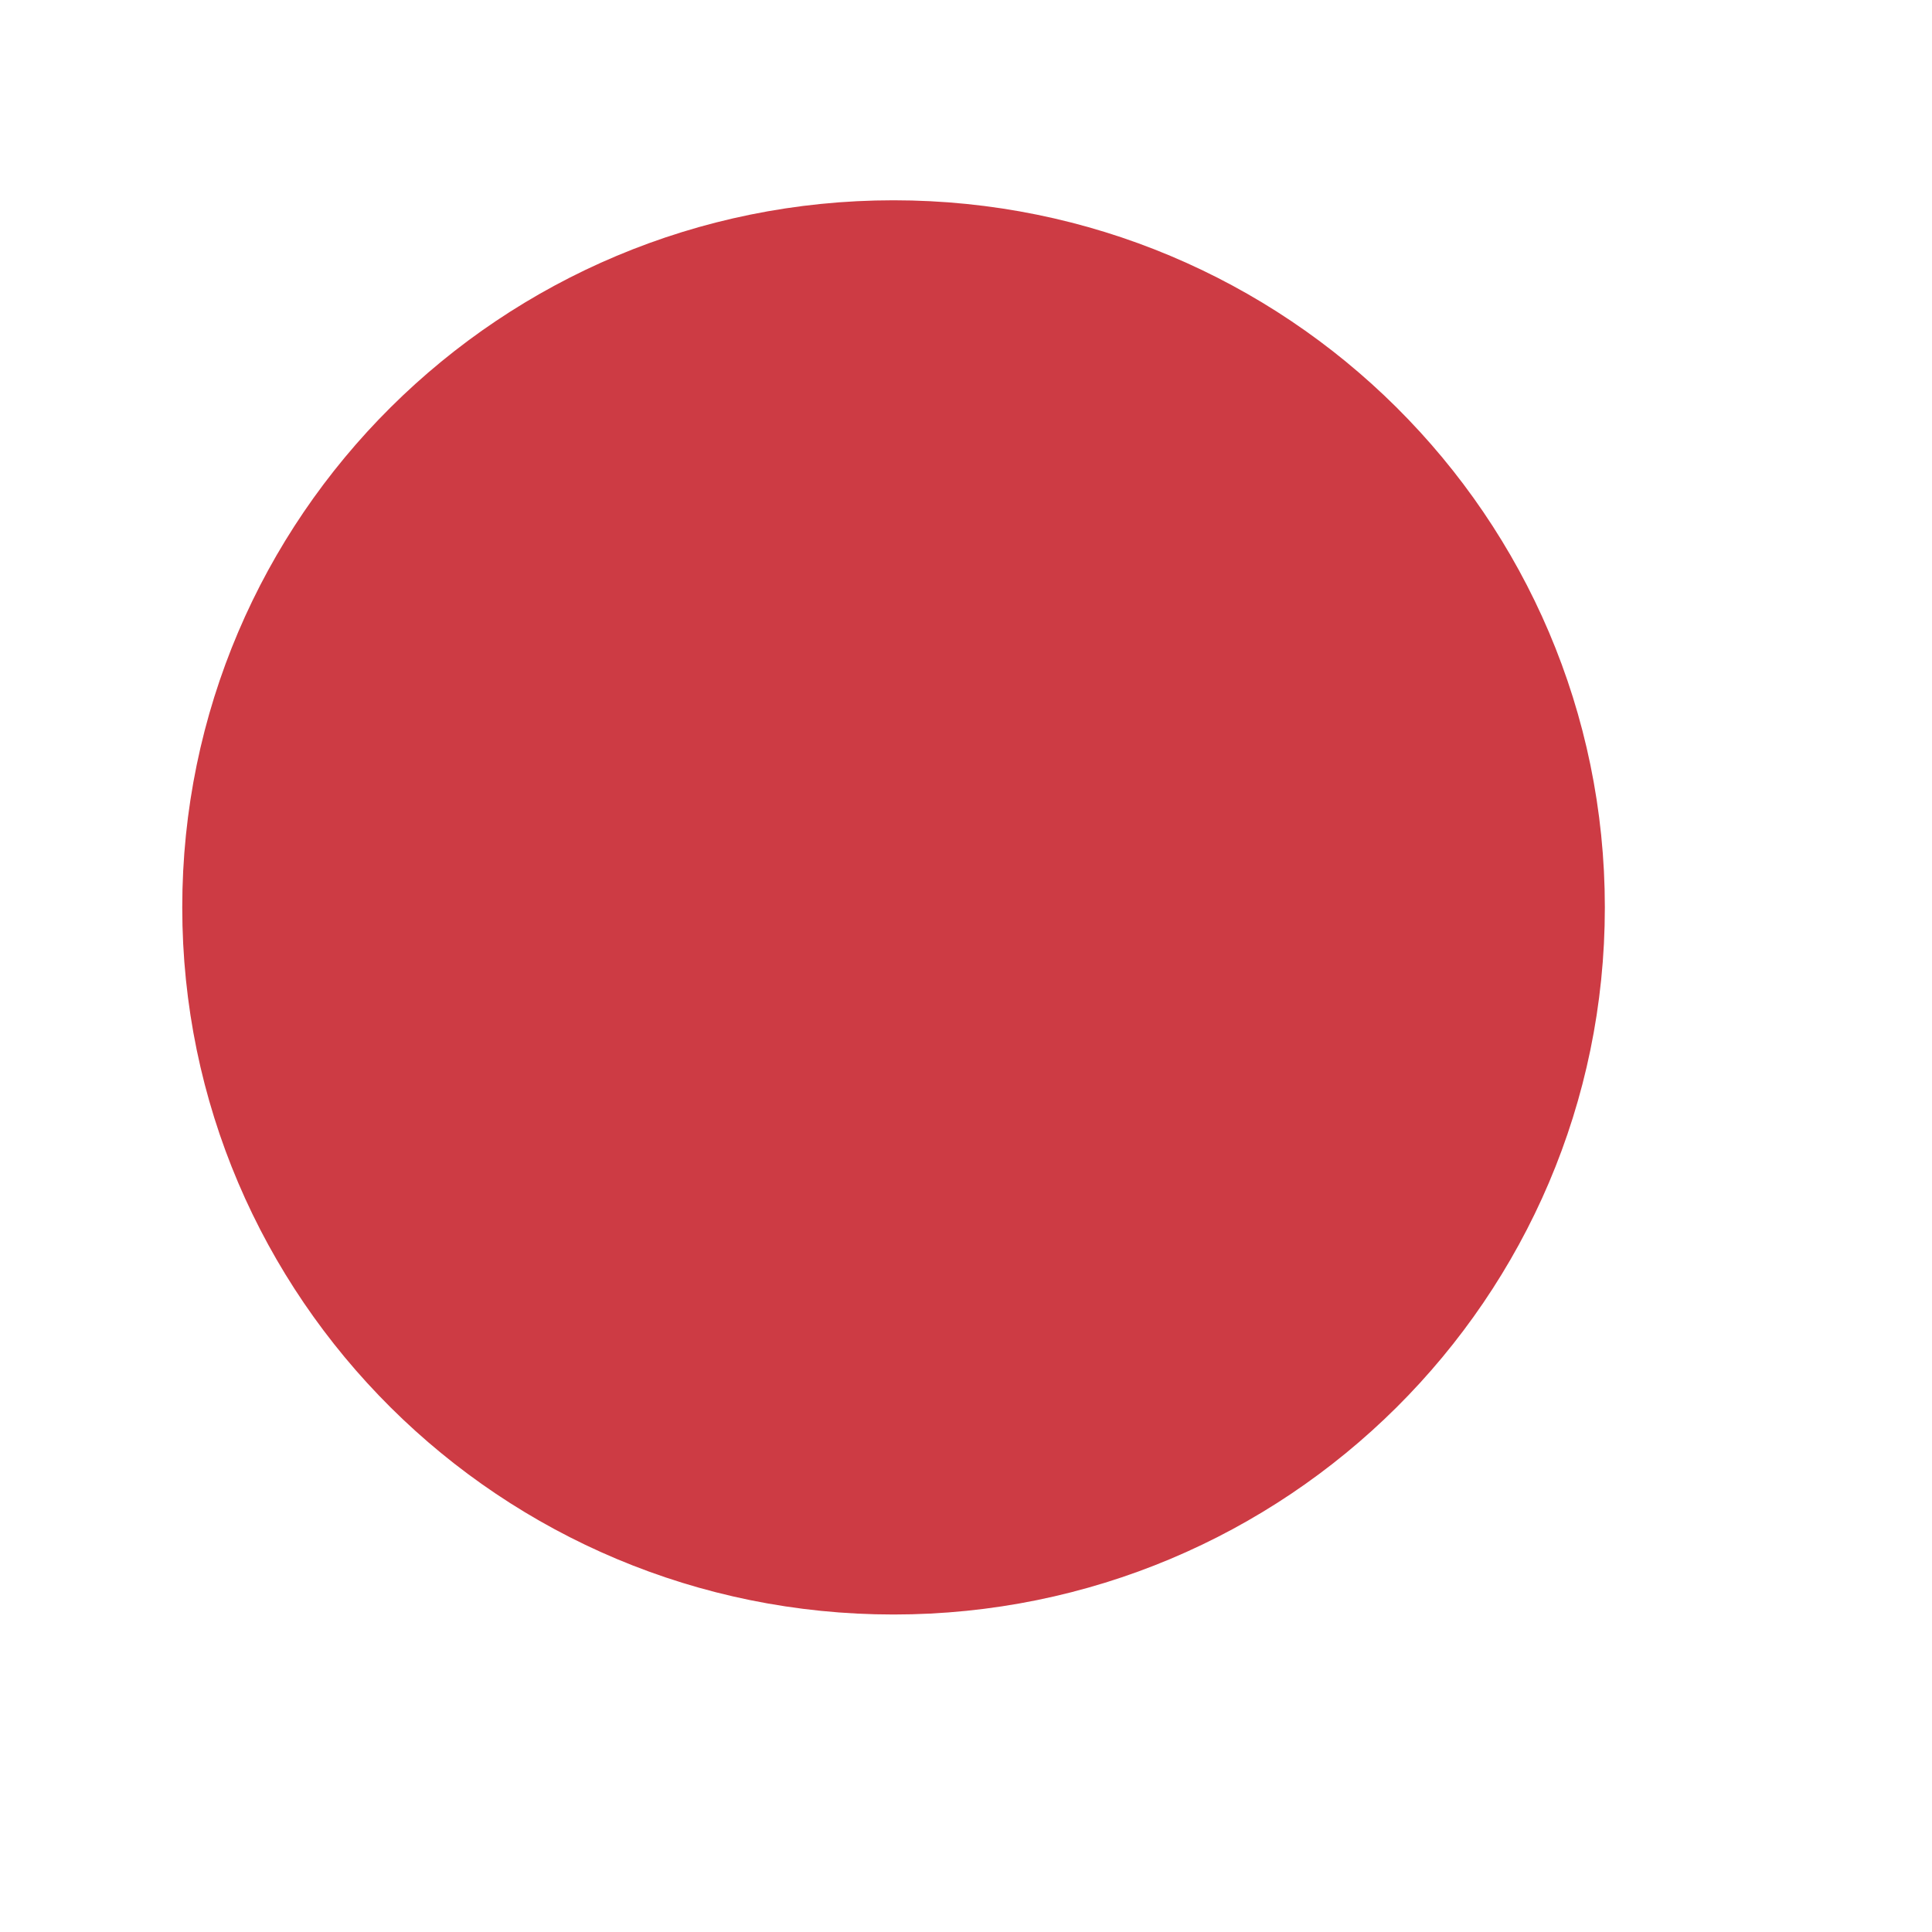
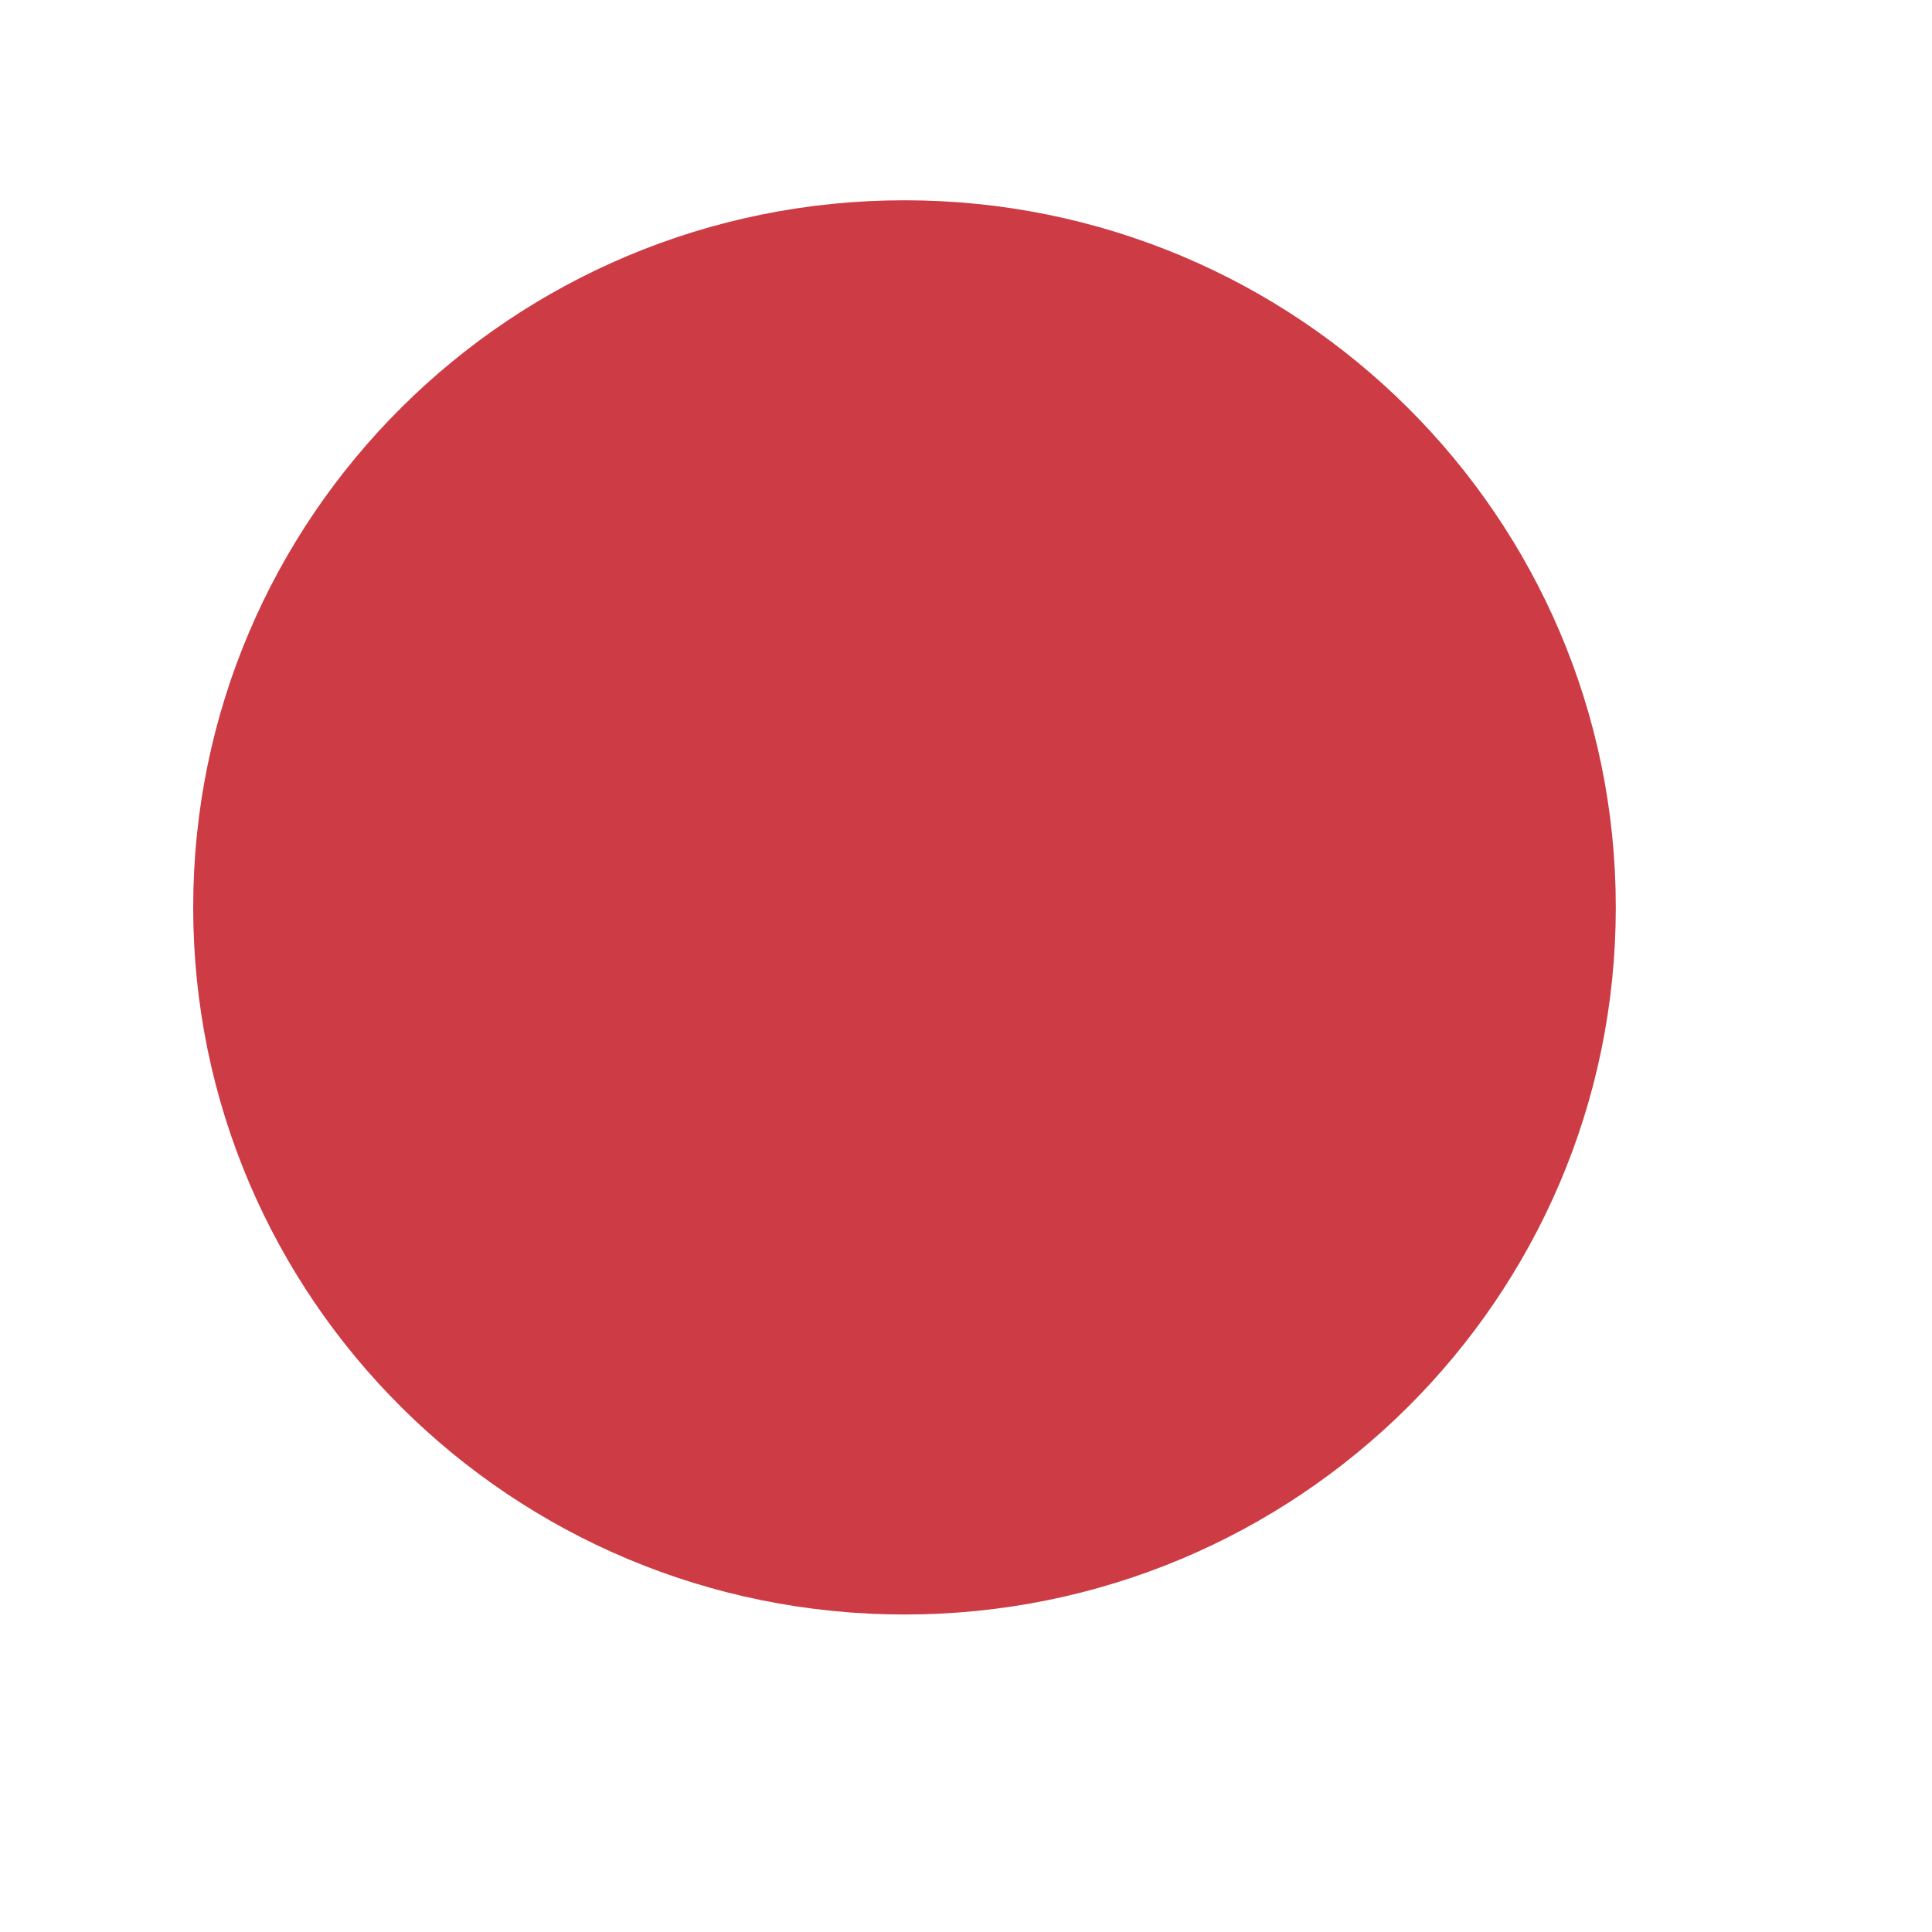
<svg xmlns="http://www.w3.org/2000/svg" width="100%" height="100%" viewBox="0 0 6 6" version="1.1" xml:space="preserve" style="fill-rule:evenodd;clip-rule:evenodd;stroke-linecap:round;stroke-linejoin:round;stroke-miterlimit:1.5;">
-   <rect id="_3-empty" x="0.016" y="0.131" width="5.381" height="5.381" style="fill:none;" />
+   <rect id="_3-empty" x="0.05" y="0.131" width="5.381" height="5.381" style="fill:none;" />
  <g id="_3-empty1">
-     <ellipse cx="2.775" cy="2.818" rx="2.114" ry="2.101" style="fill:#cd3b44;stroke:#cd3b44;stroke-width:0.19px;" />
+     <ellipse cx="2.809" cy="2.818" rx="2.114" ry="2.101" style="fill:#cd3b44;stroke:#cd3b44;stroke-width:0.19px;" />
  </g>
</svg>
